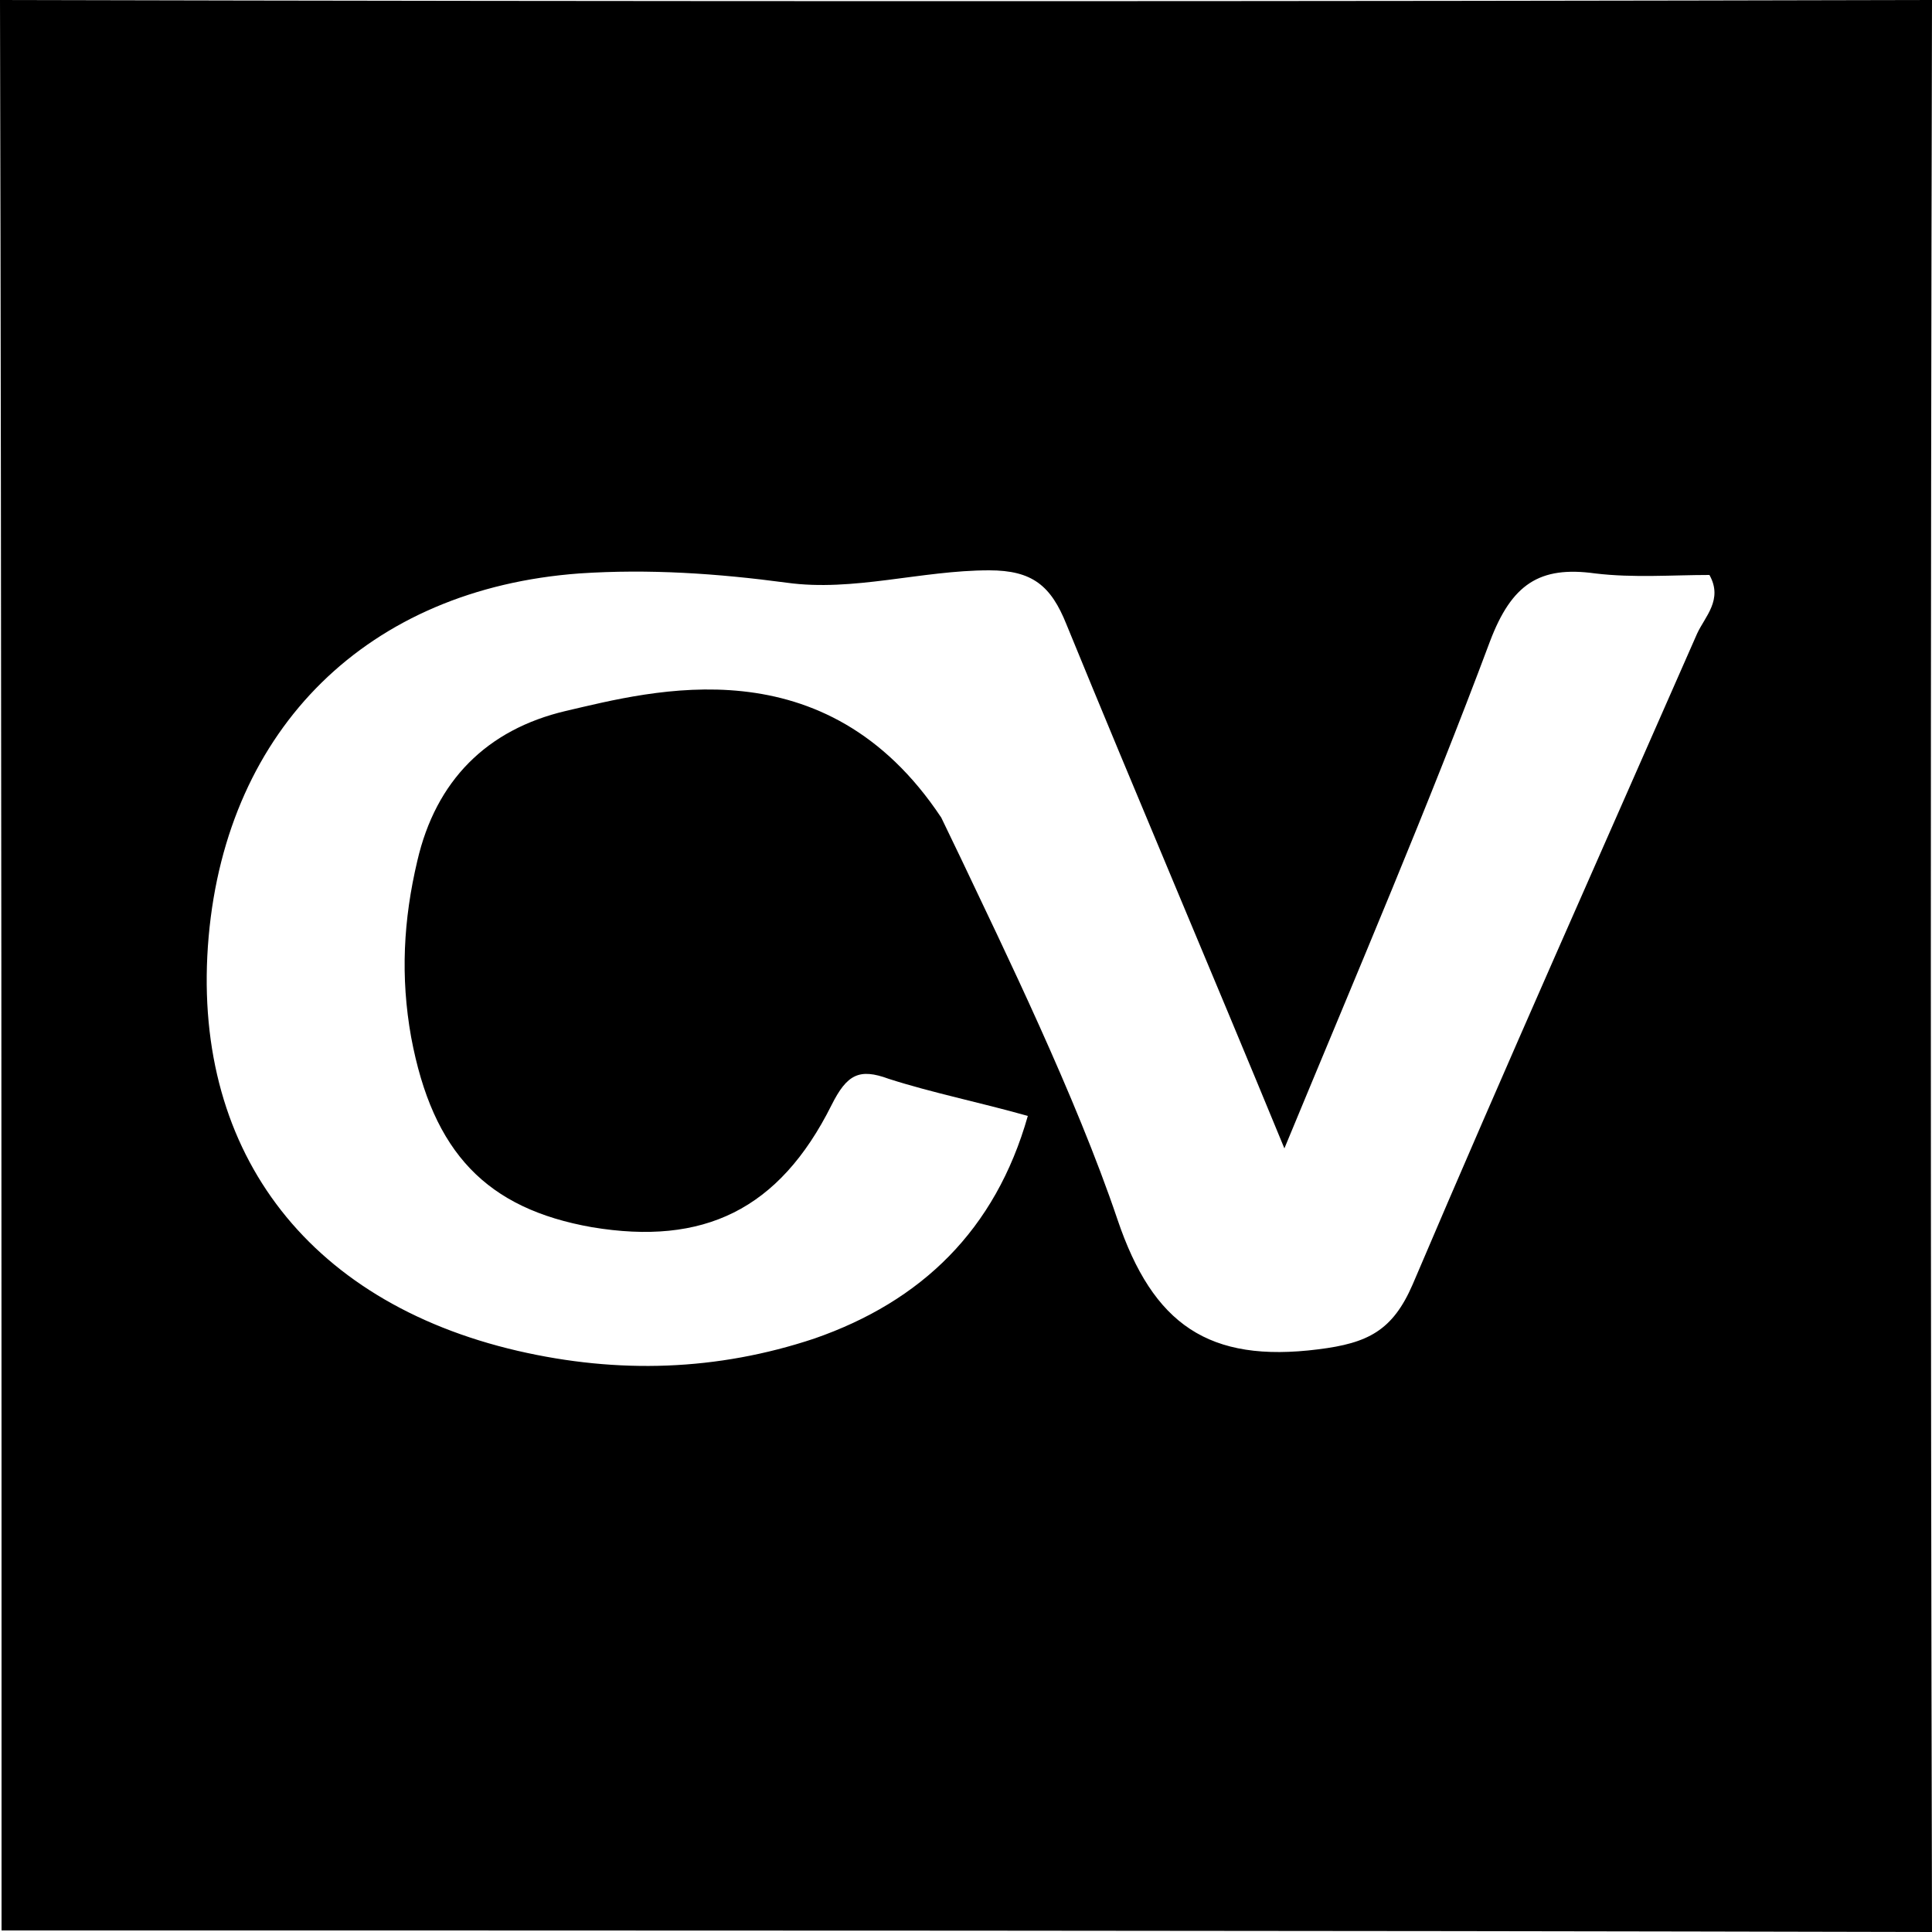
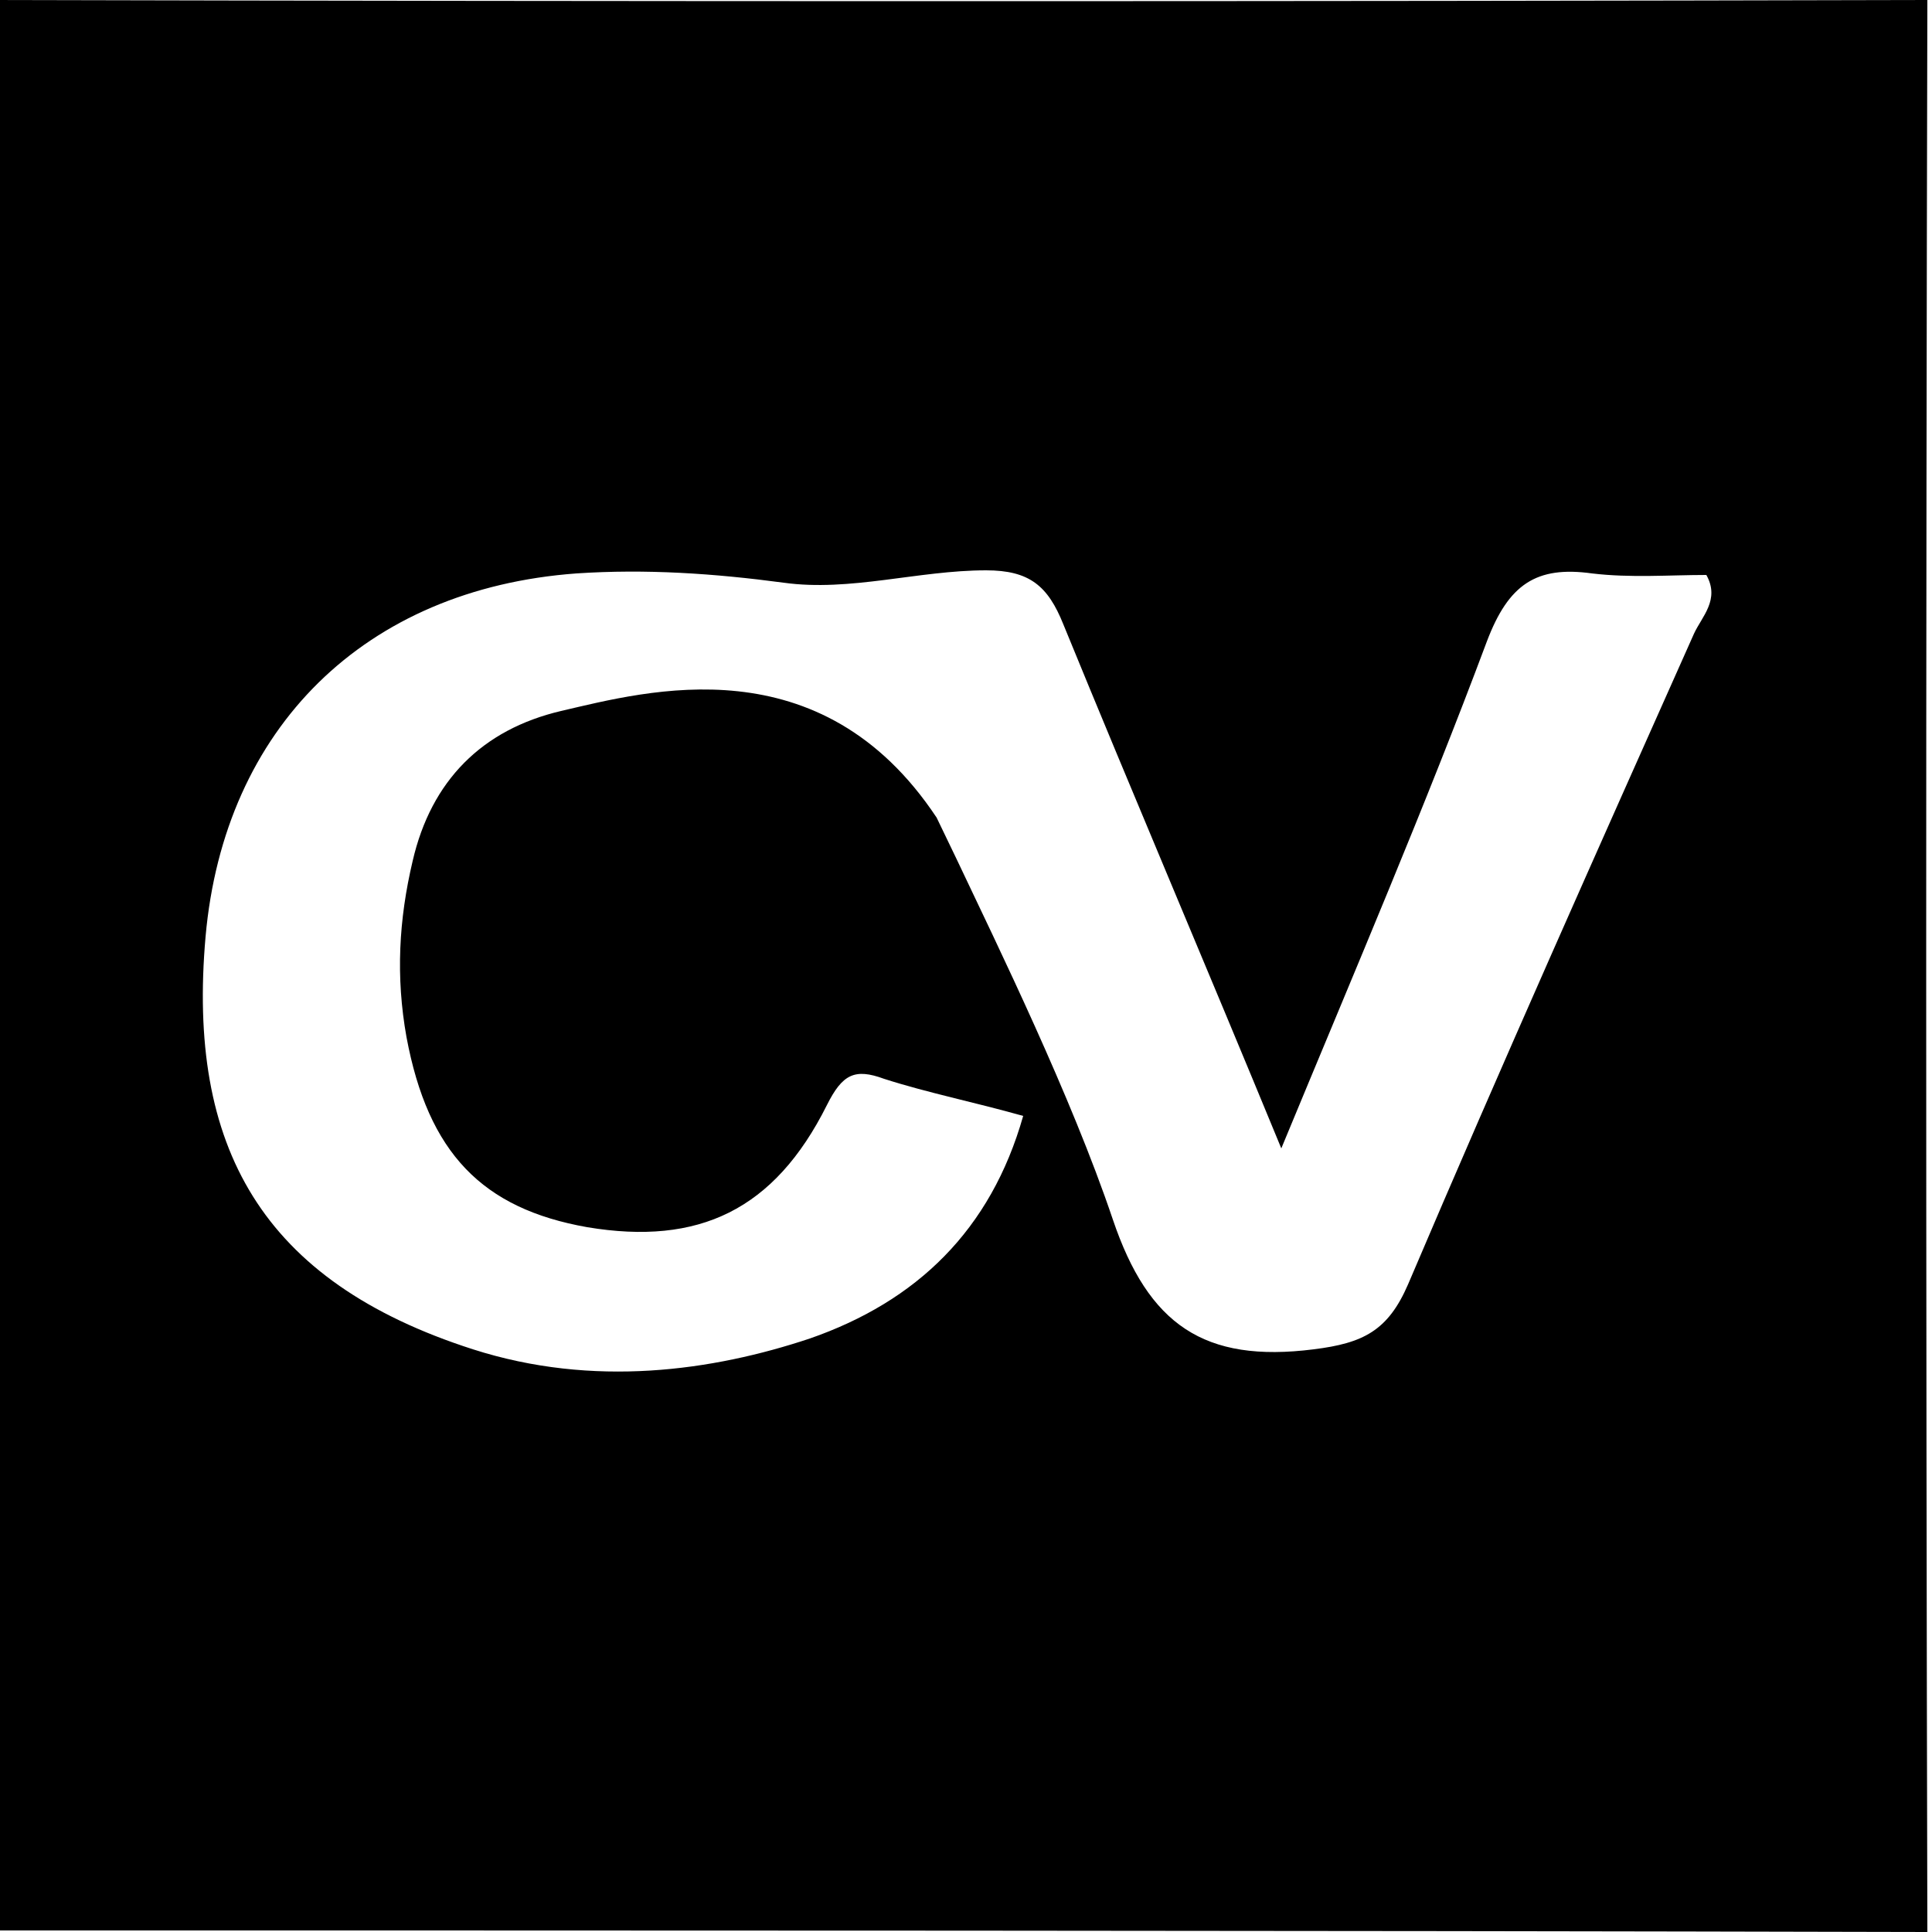
<svg xmlns="http://www.w3.org/2000/svg" version="1.1" id="Layer_1" x="0px" y="0px" viewBox="0 0 125 125" style="enable-background:new 0 0 125 125;" xml:space="preserve">
-   <path d="M125,0C125,0,125,0,125,0C83.3,0.1,41.7,0.1,0,0c0,0,0,0,0,0c0.1,41.6,0.1,83.3,0.1,124.9c41.6,0,83.3,0,124.9,0.1  c0,0,0,0,0,0C124.9,83.3,124.9,41.7,125,0z M60.9,52.9c-7.5-11.3-18.7-8.2-24.3-6.9c-5.1,1.2-8.4,4.5-9.6,9.7  c-0.9,3.8-1.1,7.5-0.4,11.4c1.4,7.5,4.9,11.1,11.7,12.3c7.2,1.2,12.1-1.1,15.5-7.9c1-2,1.8-2.4,3.7-1.7c2.8,0.9,5.8,1.5,9,2.4  c-2.1,7.4-6.9,12-13.8,14.4c-6.3,2.1-12.7,2.3-19.2,0.8c-13.8-3.2-21.2-13.2-20-26.8c1.2-13.5,10.3-22.5,24-23.5  c4.5-0.3,8.9,0,13.4,0.6c4.3,0.6,8.7-0.8,13.1-0.8c2.8,0,4,1,5,3.5c4.5,11,9.2,22,14.1,33.9c4.8-11.6,9.3-22.1,13.3-32.8  c1.4-3.7,3.2-4.9,6.8-4.4c2.5,0.3,5,0.1,7.4,0.1c0.9,1.6-0.3,2.7-0.8,3.8C103.7,54.9,97.4,69,91.4,83.1c-1.3,3-2.9,3.8-6.1,4.2  c-7.1,0.9-10.7-1.6-13-8.4c-2.7-8-7.4-17.6-10.1-23.3" />
+   <path d="M124.7,0C124.7,0,124.7,0,124.7,0C83,0.1,41.4,0.1-0.3,0c0,0,0,0,0,0c0.1,41.6,0.1,83.3,0.1,124.9c41.6,0,83.3,0,124.9,0.1  c0,0,0,0,0,0C124.6,83.3,124.6,41.7,124.7,0z M60.6,52.9c-7.5-11.3-18.7-8.2-24.3-6.9c-5.1,1.2-8.4,4.5-9.6,9.7  c-0.9,3.8-1.1,7.5-0.4,11.4c1.4,7.5,4.9,11.1,11.7,12.3c7.2,1.2,12.1-1.1,15.5-7.9c1-2,1.8-2.4,3.7-1.7c2.8,0.9,5.8,1.5,9,2.4  c-2.1,7.4-6.9,12-13.8,14.4c-6.3,2.1-14,3.2-21.8,0.7c-13.7-4.4-18.5-13.1-17.3-26.7c1.2-13.5,10.3-22.5,24-23.5  c4.5-0.3,8.9,0,13.4,0.6c4.3,0.6,8.7-0.8,13.1-0.8c2.8,0,4,1,5,3.5c4.5,11,9.2,22,14.1,33.9c4.8-11.6,9.3-22.1,13.3-32.8  c1.4-3.7,3.2-4.9,6.8-4.4c2.5,0.3,5,0.1,7.4,0.1c0.9,1.6-0.3,2.7-0.8,3.8C103.4,54.9,97.1,69,91.1,83.1c-1.3,3-2.9,3.8-6.1,4.2  c-7.1,0.9-10.7-1.6-13-8.4c-2.7-8-7.4-17.6-10.1-23.3" />
</svg>
